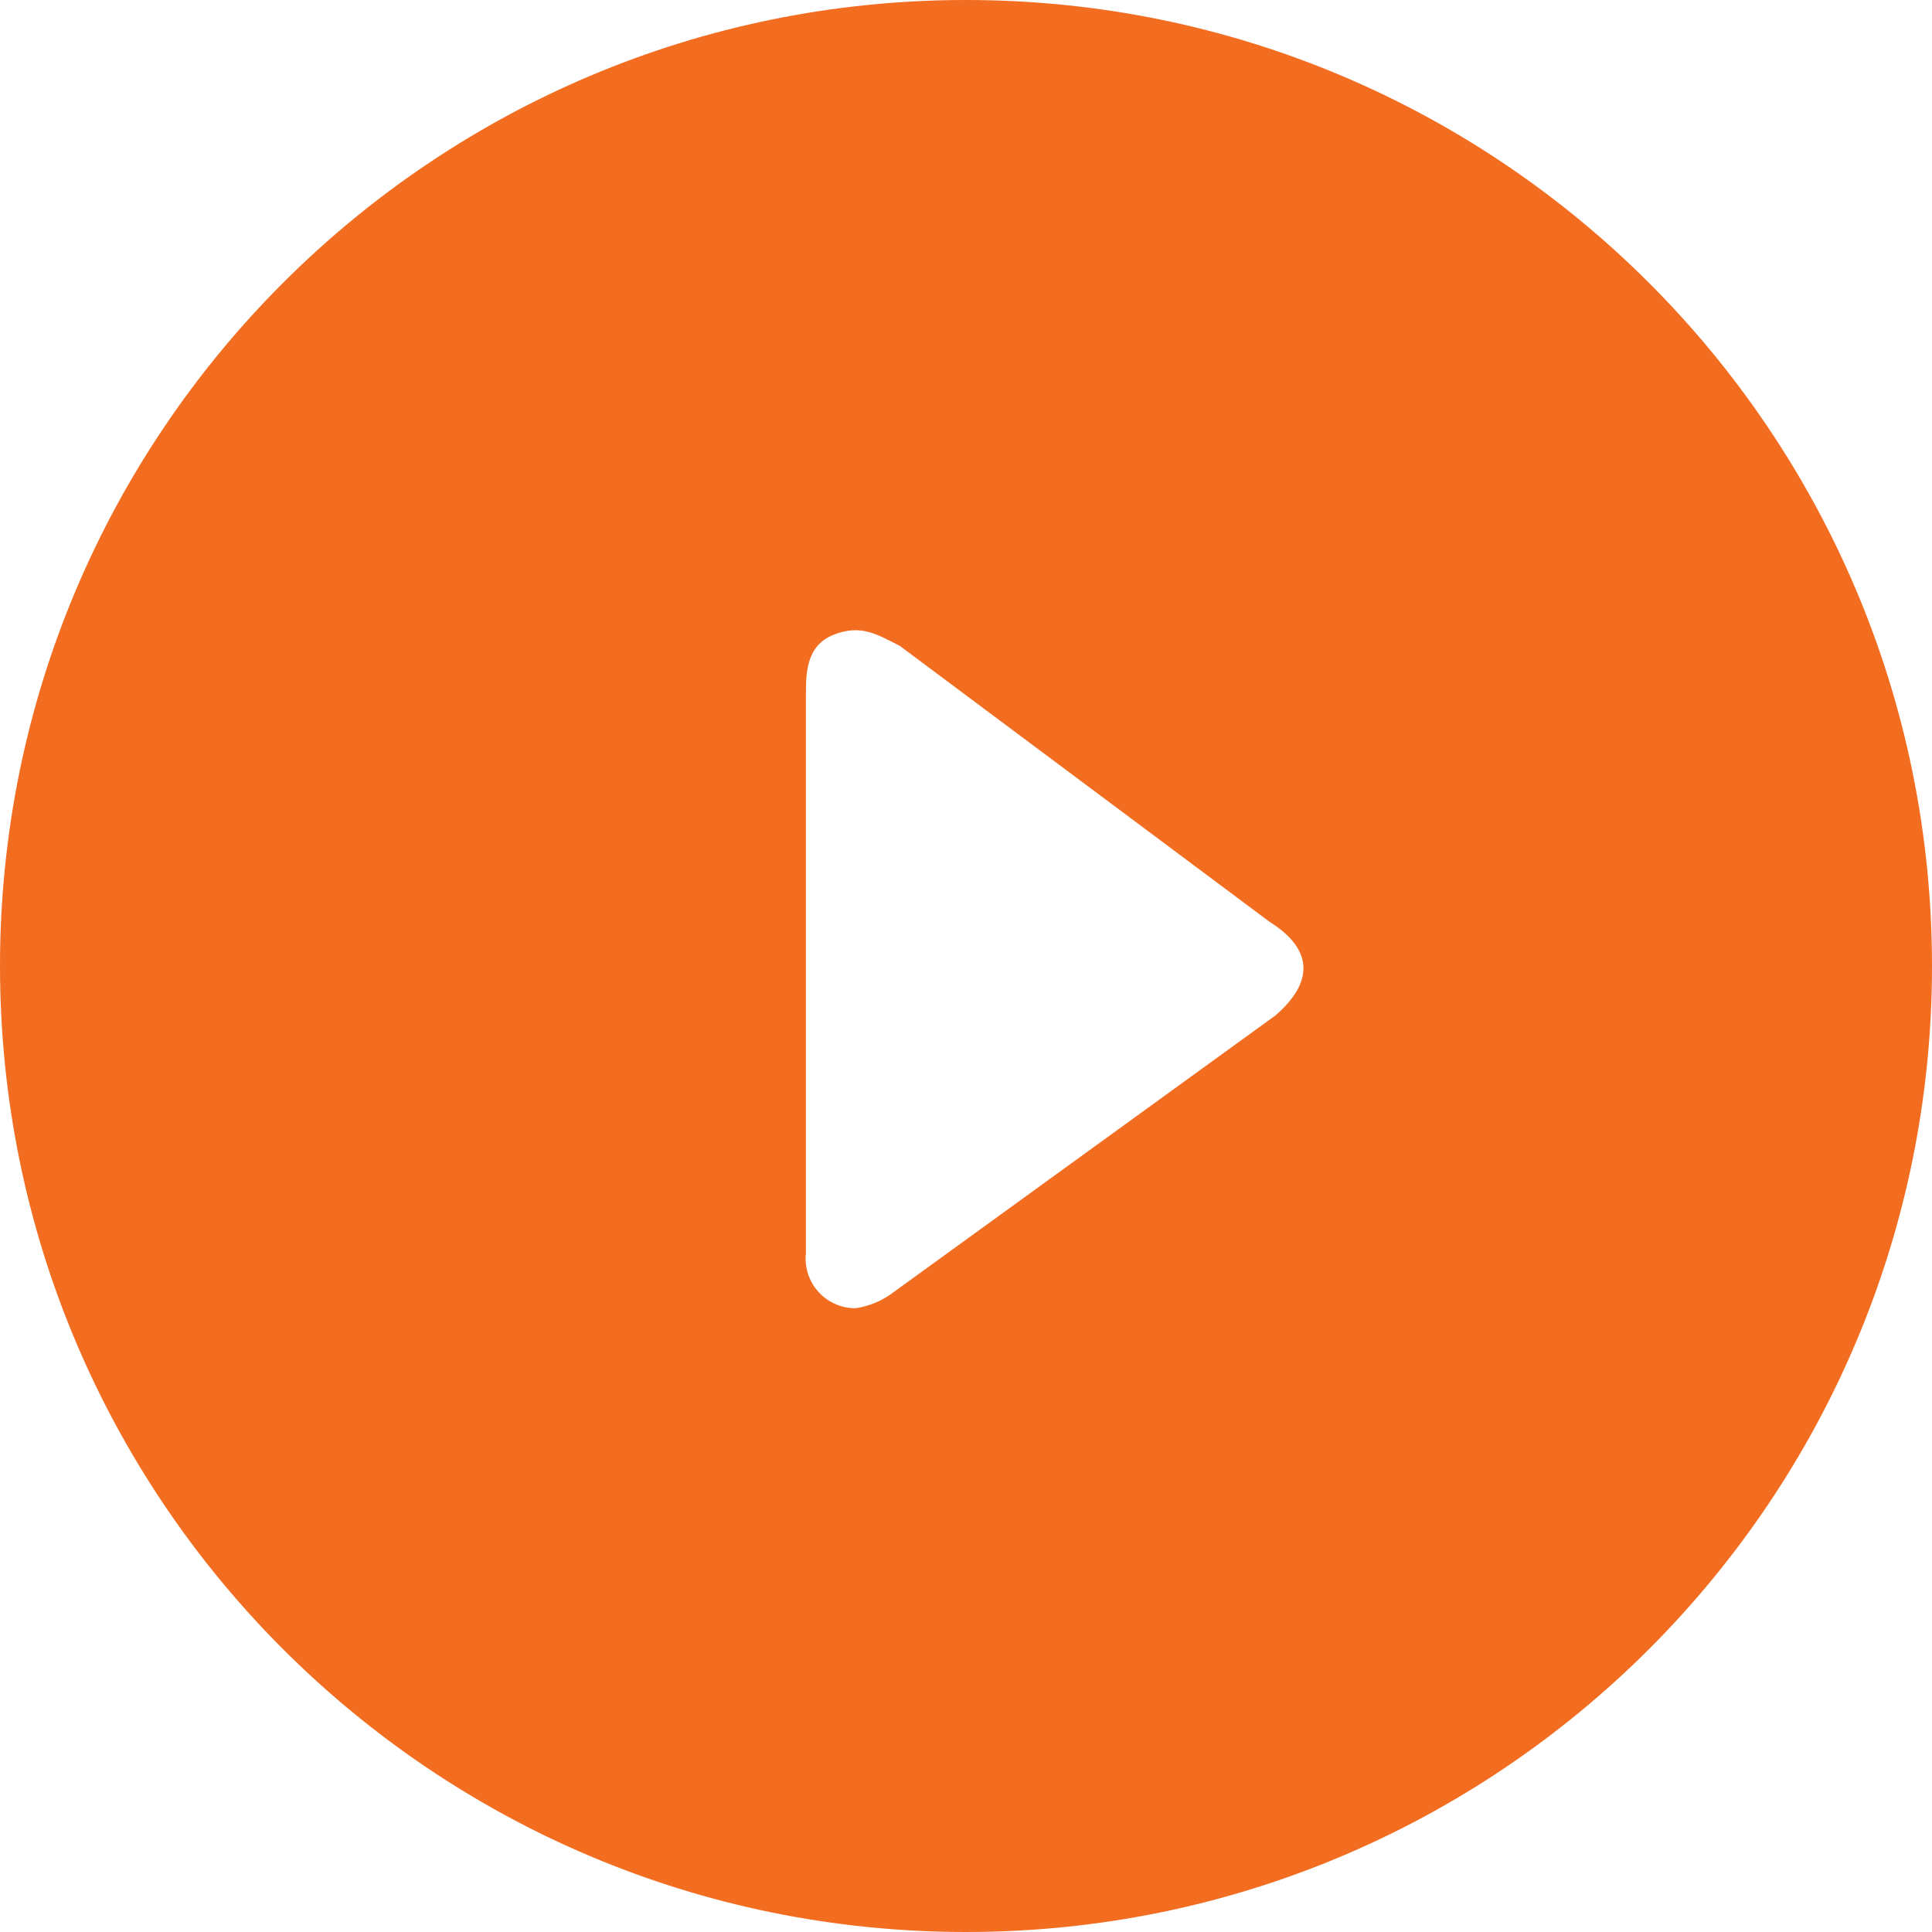
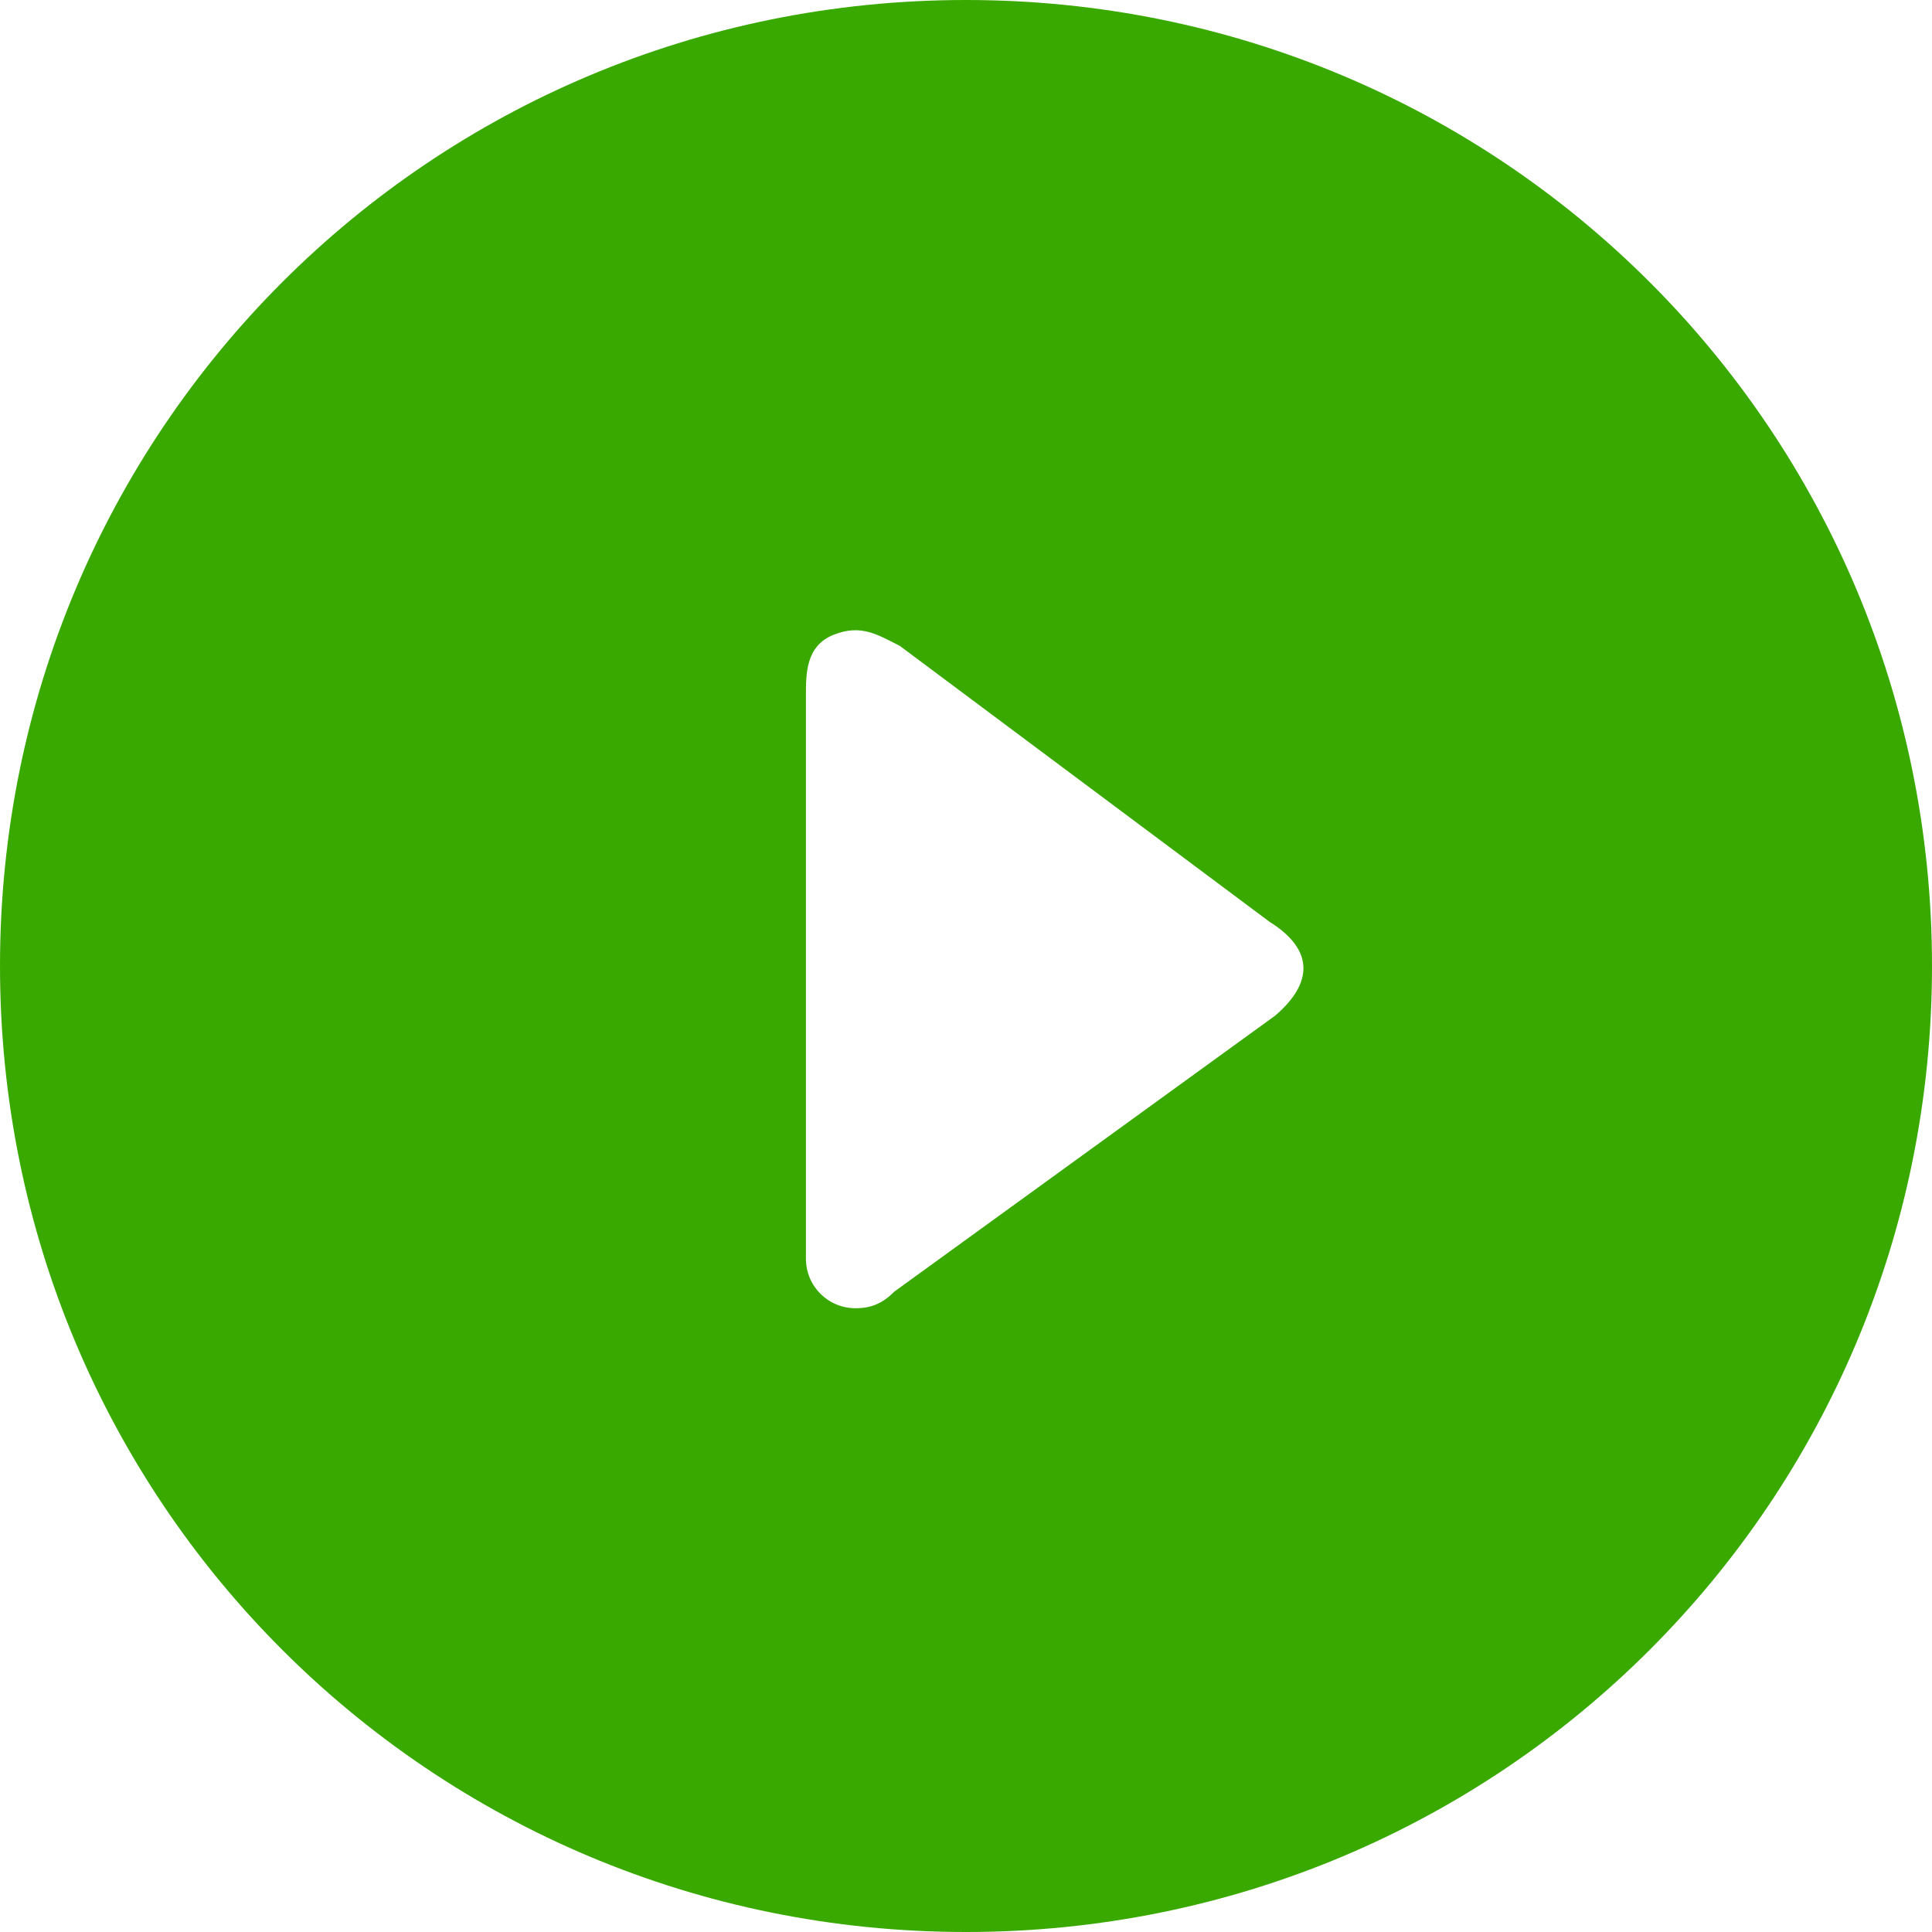
- <svg xmlns="http://www.w3.org/2000/svg" viewBox="0 0 35 35">
-   <path d="M23.1,18.4l-6.9,5a1.5,1.5,0,0,1-.7.3.9.9,0,0,1-.9-1V12.6c0-.4,0-.9.5-1.1s.8,0,1.2.2l6.7,5C23.8,17.2,23.8,17.8,23.1,18.4ZM17.5,0A17.5,17.5,0,1,0,35,17.5,17.5,17.5,0,0,0,17.5,0Z" fill="#f36d21" />
+ <svg xmlns="http://www.w3.org/2000/svg" version="1.1" id="Capa_1" x="0px" y="0px" viewBox="0 0 35 35" style="enable-background:new 0 0 35 35;" xml:space="preserve">
+   <style type="text/css">
+ 	.st0{fill:#39A900;}
+ </style>
+   <path class="st0" d="M23.1,18.4l-6.9,5c-0.2,0.2-0.4,0.3-0.7,0.3c-0.5,0-0.9-0.4-0.9-0.9c0,0,0-0.1,0-0.1V12.6c0-0.4,0-0.9,0.5-1.1  s0.8,0,1.2,0.2l6.7,5C23.8,17.2,23.8,17.8,23.1,18.4z M17.5,0C7.8,0,0,7.8,0,17.5S7.8,35,17.5,35S35,27.2,35,17.5S27.2,0,17.5,0z" />
</svg>
